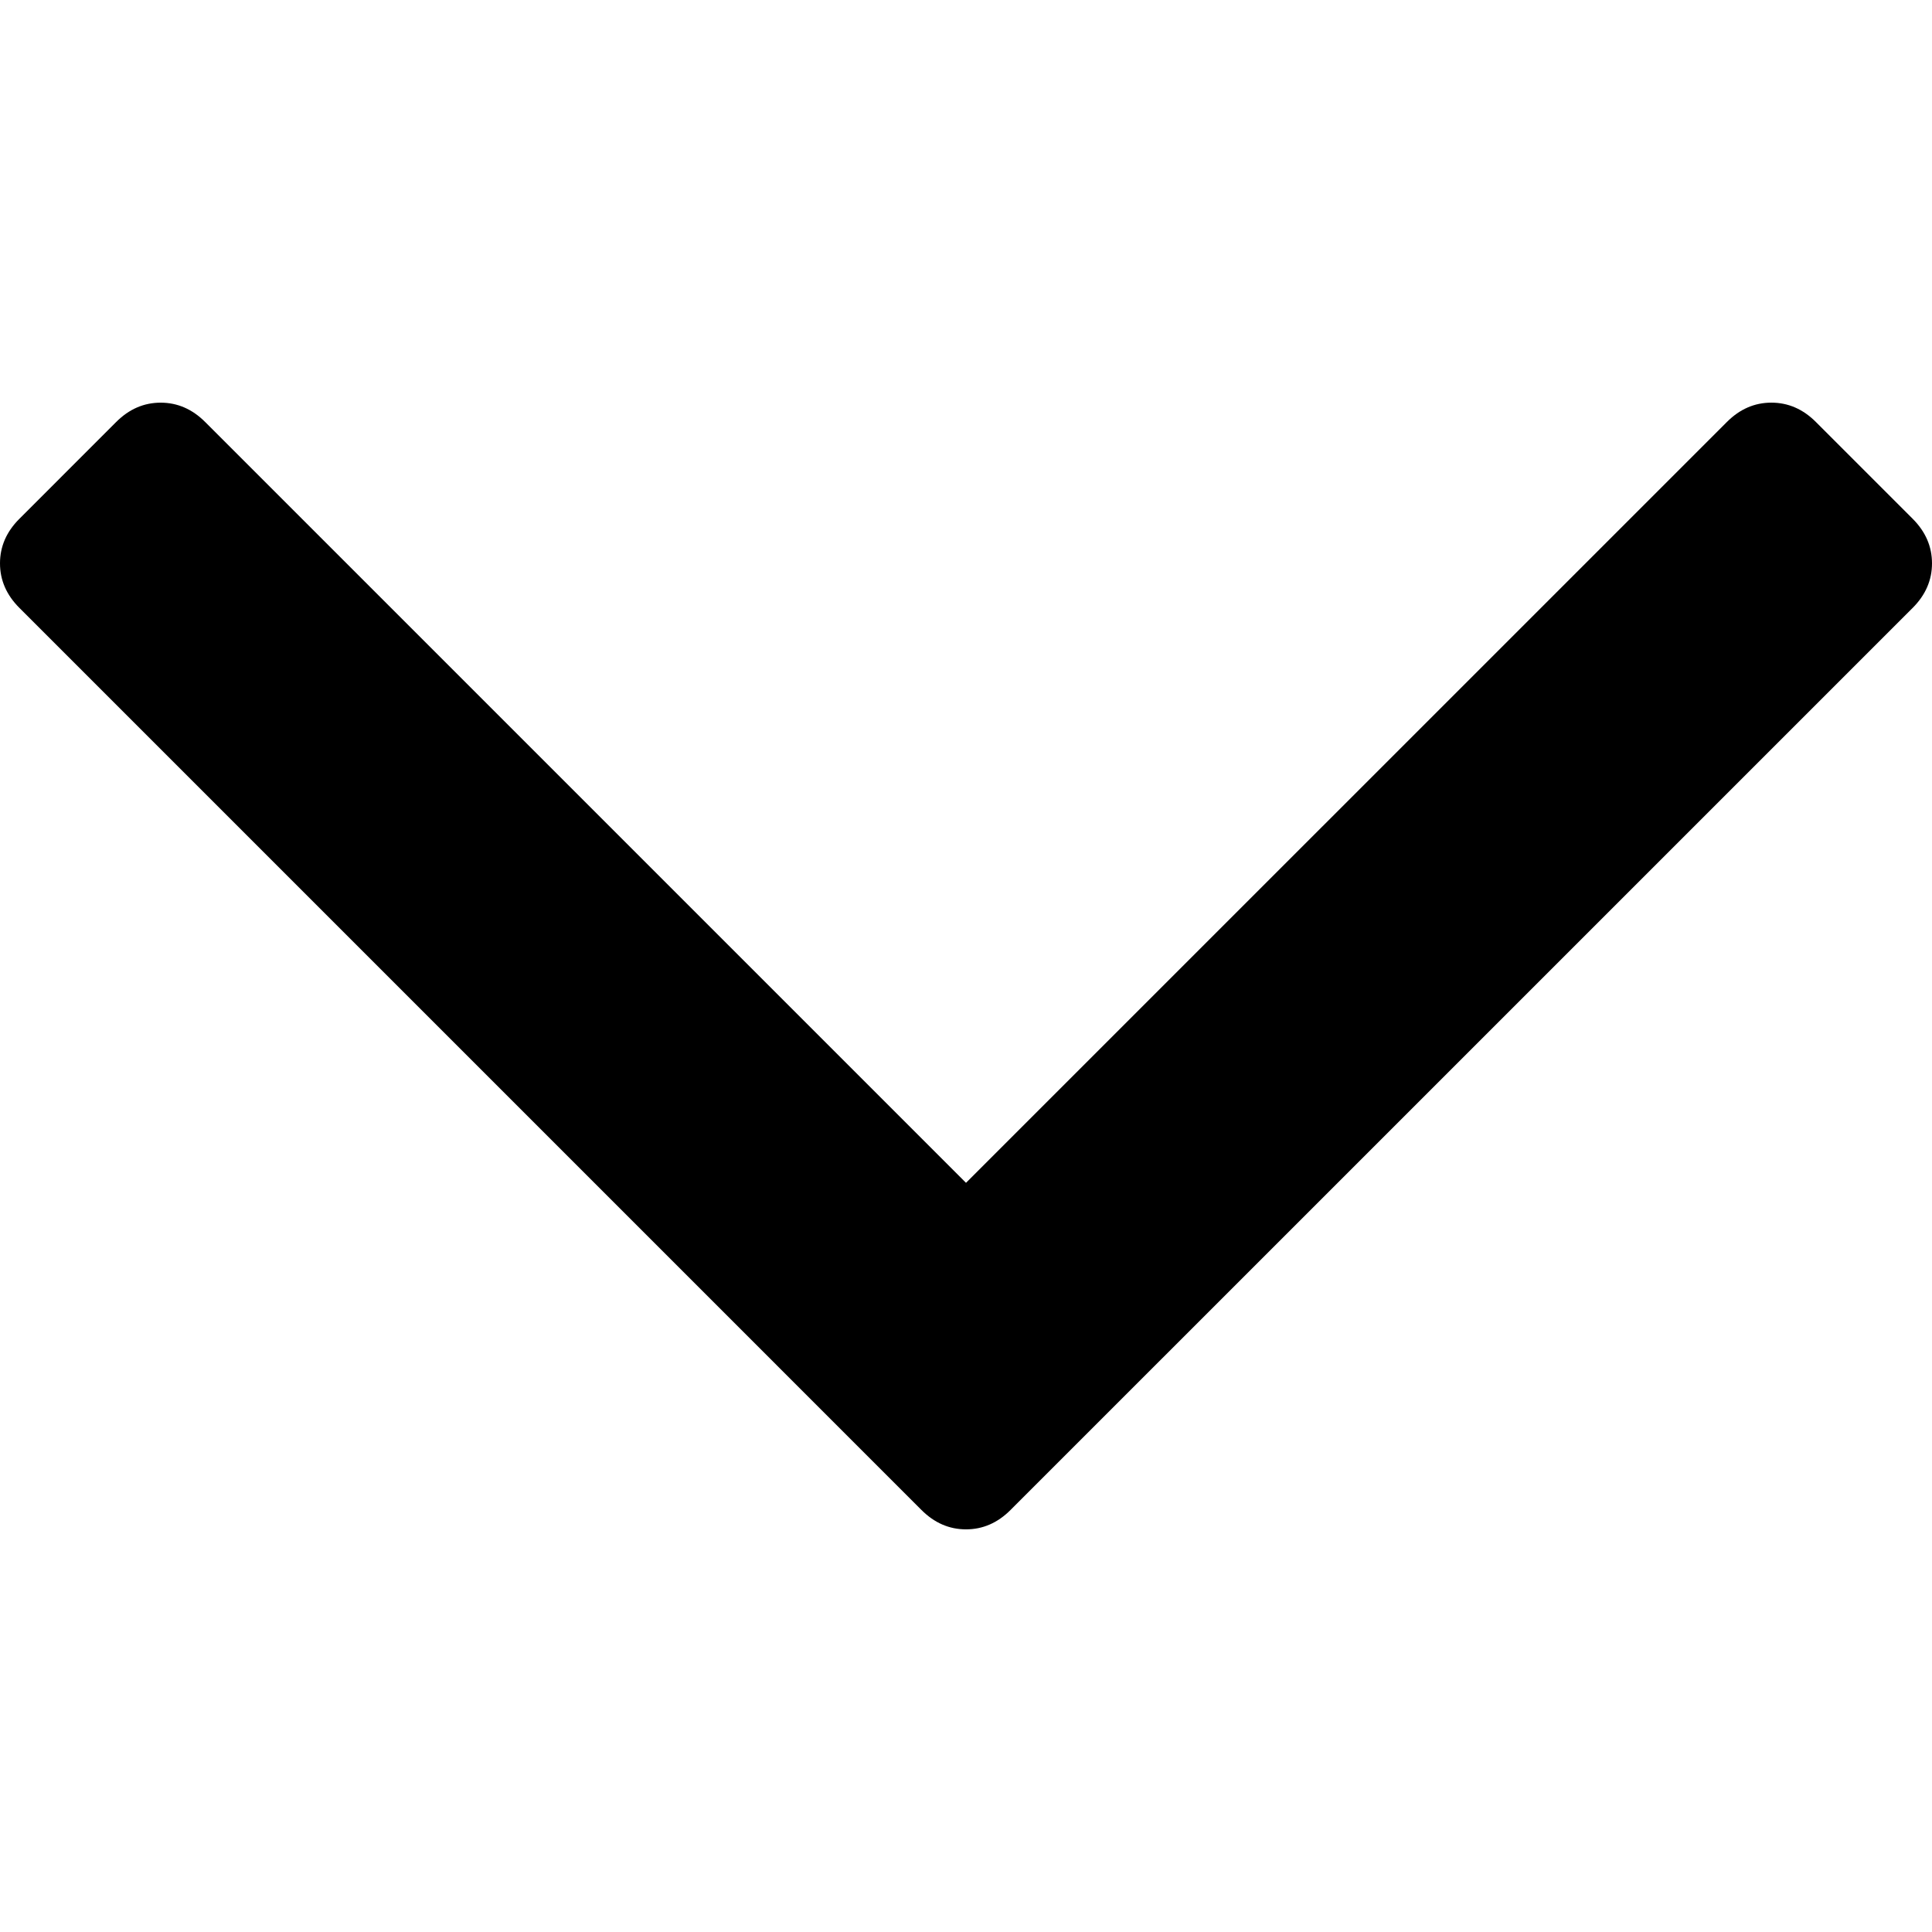
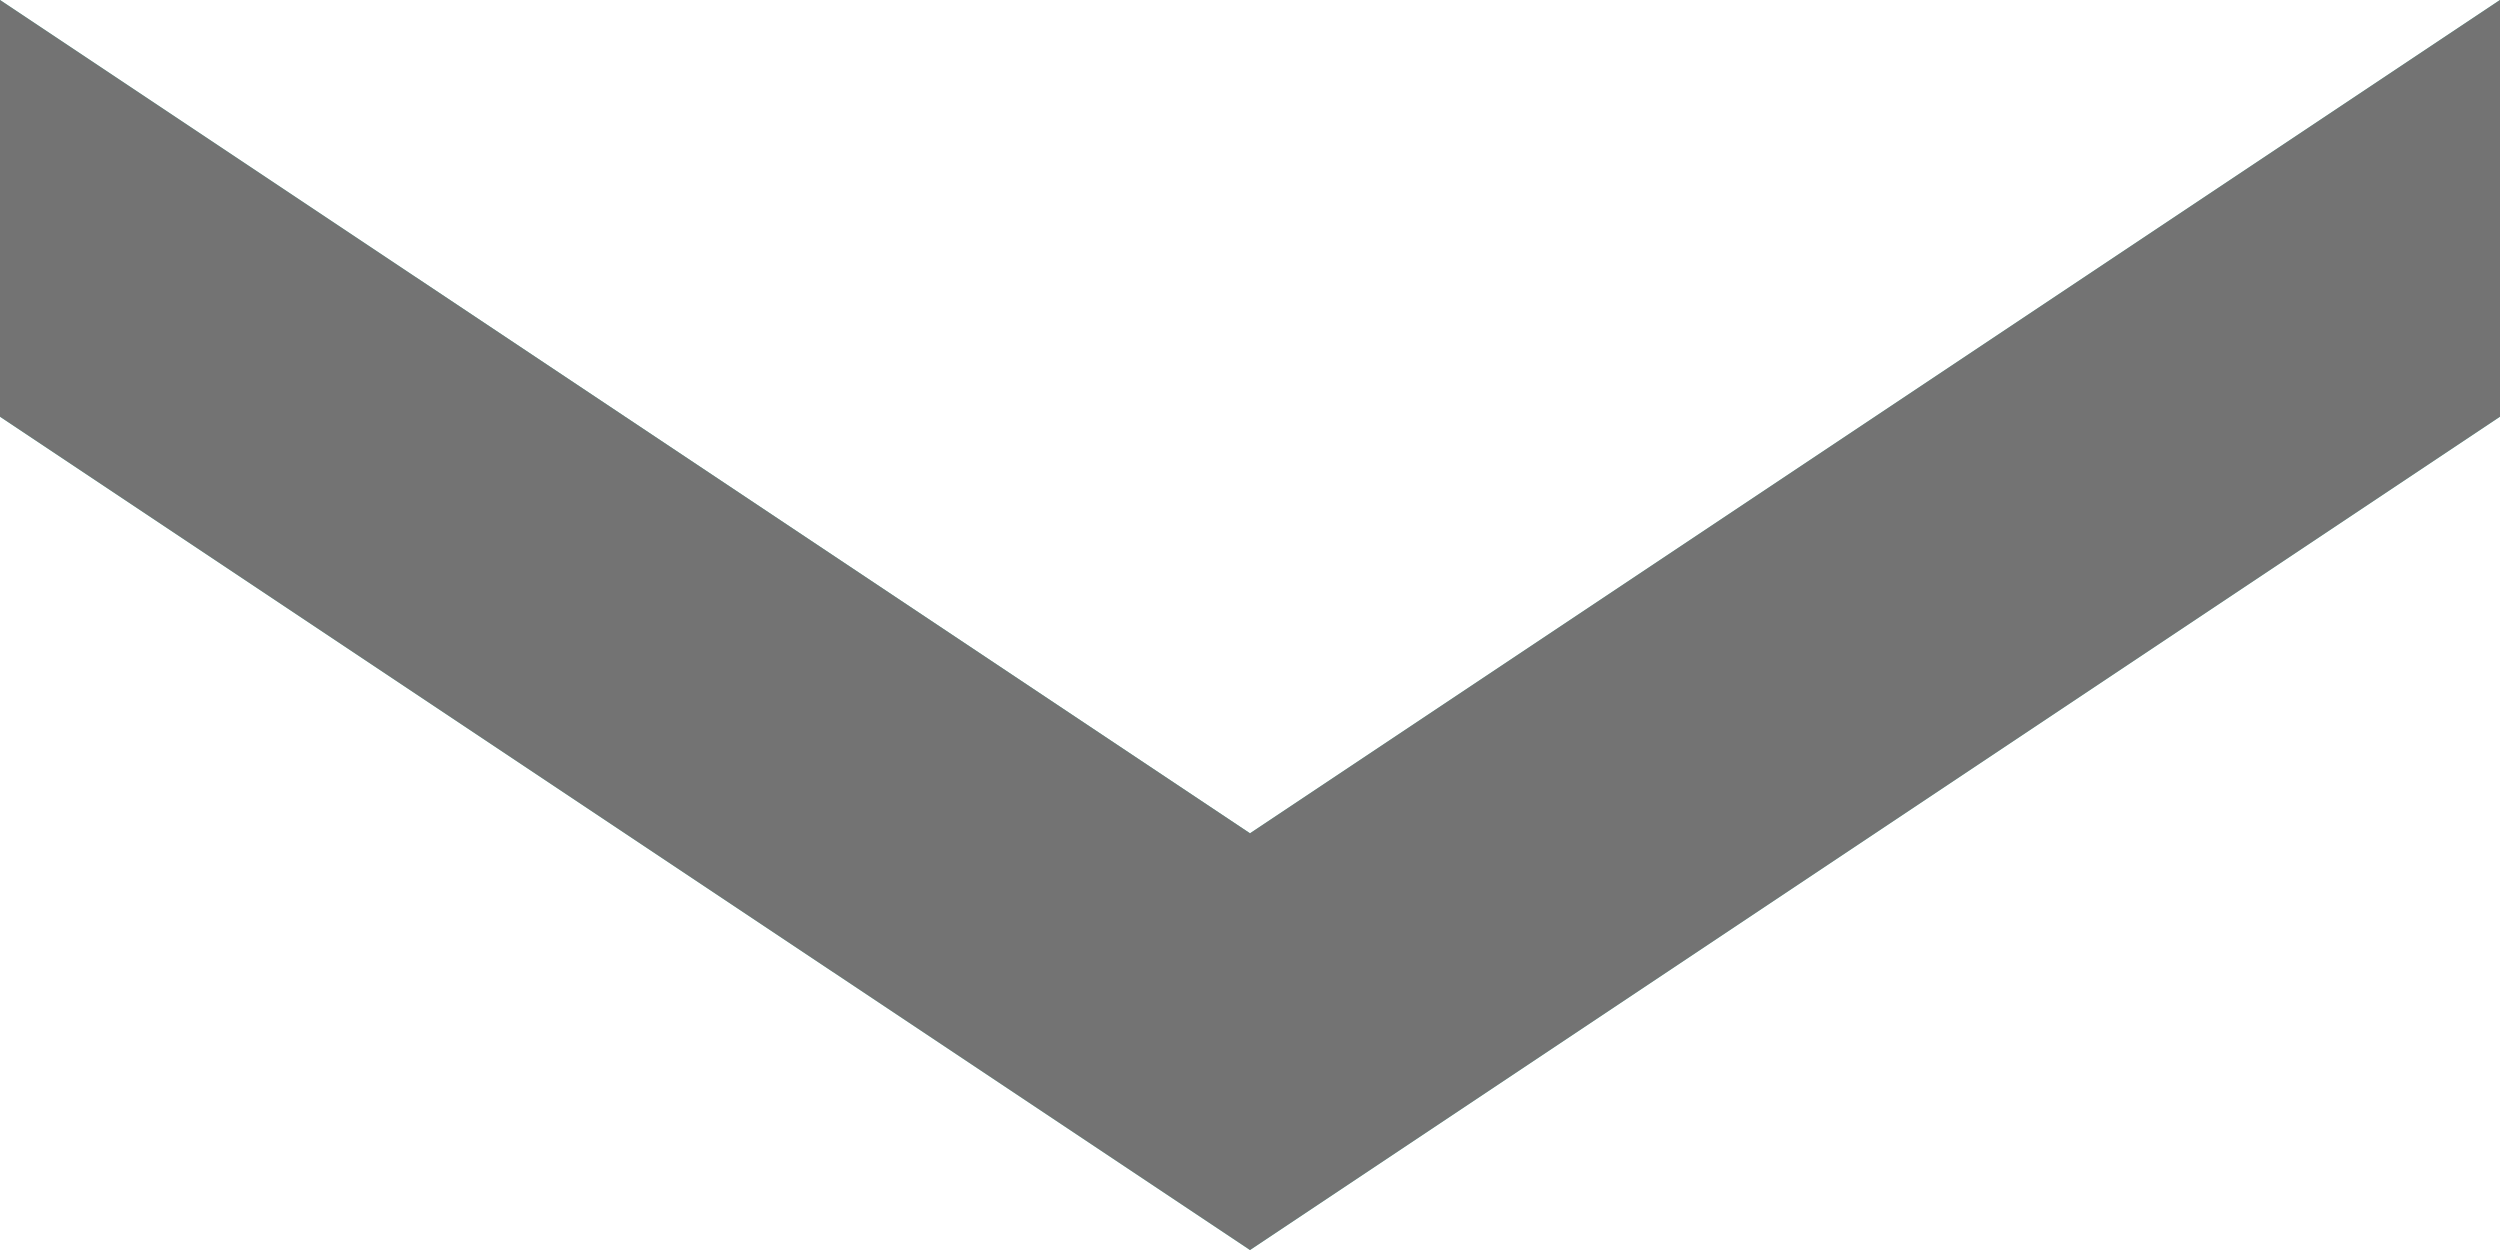
- <svg xmlns="http://www.w3.org/2000/svg" version="1.1" id="Capa_1" x="0px" y="0px" width="284.929px" height="284.929px" viewBox="0 0 284.929 284.929" style="enable-background:new 0 0 284.929 284.929;" xml:space="preserve">
-   <g>
-     <path d="M282.082,76.511l-14.274-14.273c-1.902-1.906-4.093-2.856-6.57-2.856c-2.471,0-4.661,0.95-6.563,2.856L142.466,174.441   L30.262,62.241c-1.903-1.906-4.093-2.856-6.567-2.856c-2.475,0-4.665,0.95-6.567,2.856L2.856,76.515C0.95,78.417,0,80.607,0,83.082   c0,2.473,0.953,4.663,2.856,6.565l133.043,133.046c1.902,1.903,4.093,2.854,6.567,2.854s4.661-0.951,6.562-2.854L282.082,89.647   c1.902-1.903,2.847-4.093,2.847-6.565C284.929,80.607,283.984,78.417,282.082,76.511z" />
-   </g>
-   <g>
- </g>
-   <g>
- </g>
-   <g>
- </g>
-   <g>
- </g>
-   <g>
- </g>
-   <g>
- </g>
-   <g>
- </g>
-   <g>
- </g>
-   <g>
- </g>
-   <g>
- </g>
-   <g>
- </g>
-   <g>
- </g>
-   <g>
- </g>
-   <g>
- </g>
-   <g>
- </g>
+ <svg xmlns="http://www.w3.org/2000/svg" width="24" height="12" viewBox="0 0 24 12" fill="none">
+   <path fill-rule="evenodd" clip-rule="evenodd" d="M-2.00272e-05 -1.5974e-05L12 8V12L-2.00272e-05 4V-1.5974e-05Z" fill="#5DC2AF" />
+   <path fill-rule="evenodd" clip-rule="evenodd" d="M-2.00272e-05 -1.5974e-05L12 8V12L-2.00272e-05 4V-1.5974e-05Z" fill="#737373" />
+   <path fill-rule="evenodd" clip-rule="evenodd" d="M5.00679e-06 8L12 -1.5974e-05V4L5.00679e-06 12V8Z" transform="translate(12, 0)" fill="#5DC2AF" />
+   <path fill-rule="evenodd" clip-rule="evenodd" d="M5.00679e-06 8L12 -1.5974e-05V4L5.00679e-06 12V8Z" transform="translate(12, 0)" fill="#737373" />
</svg>
